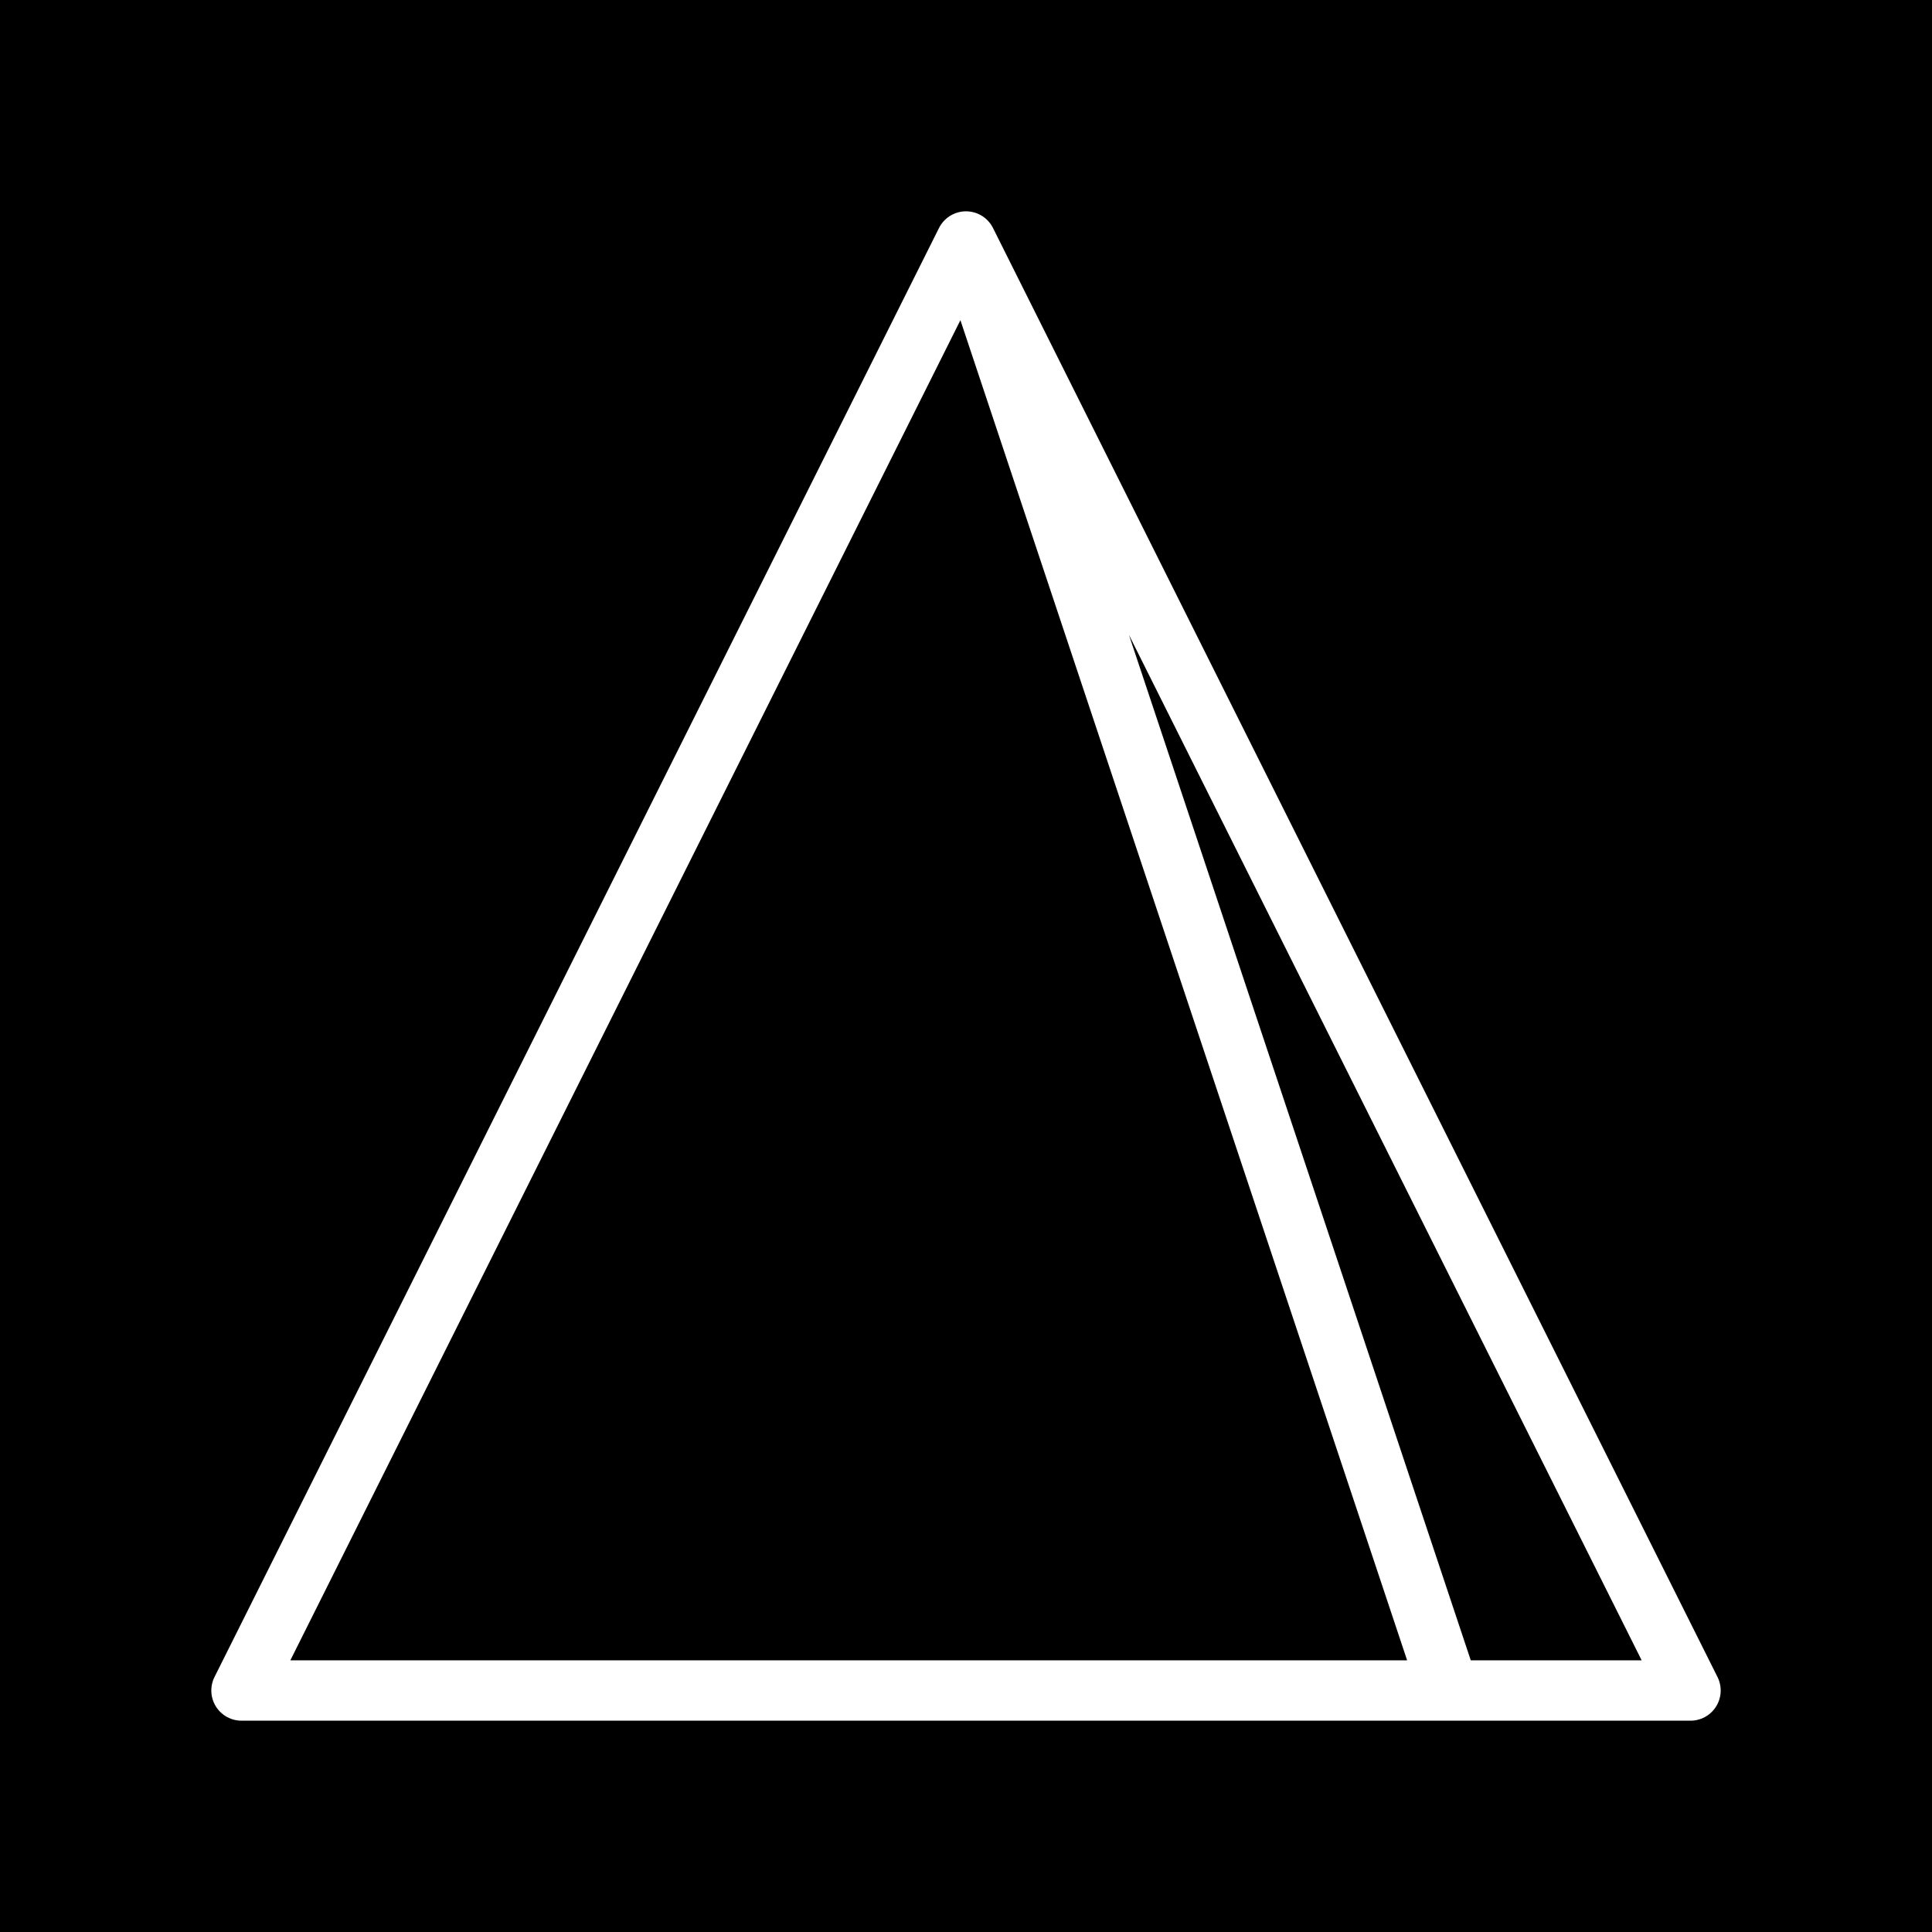
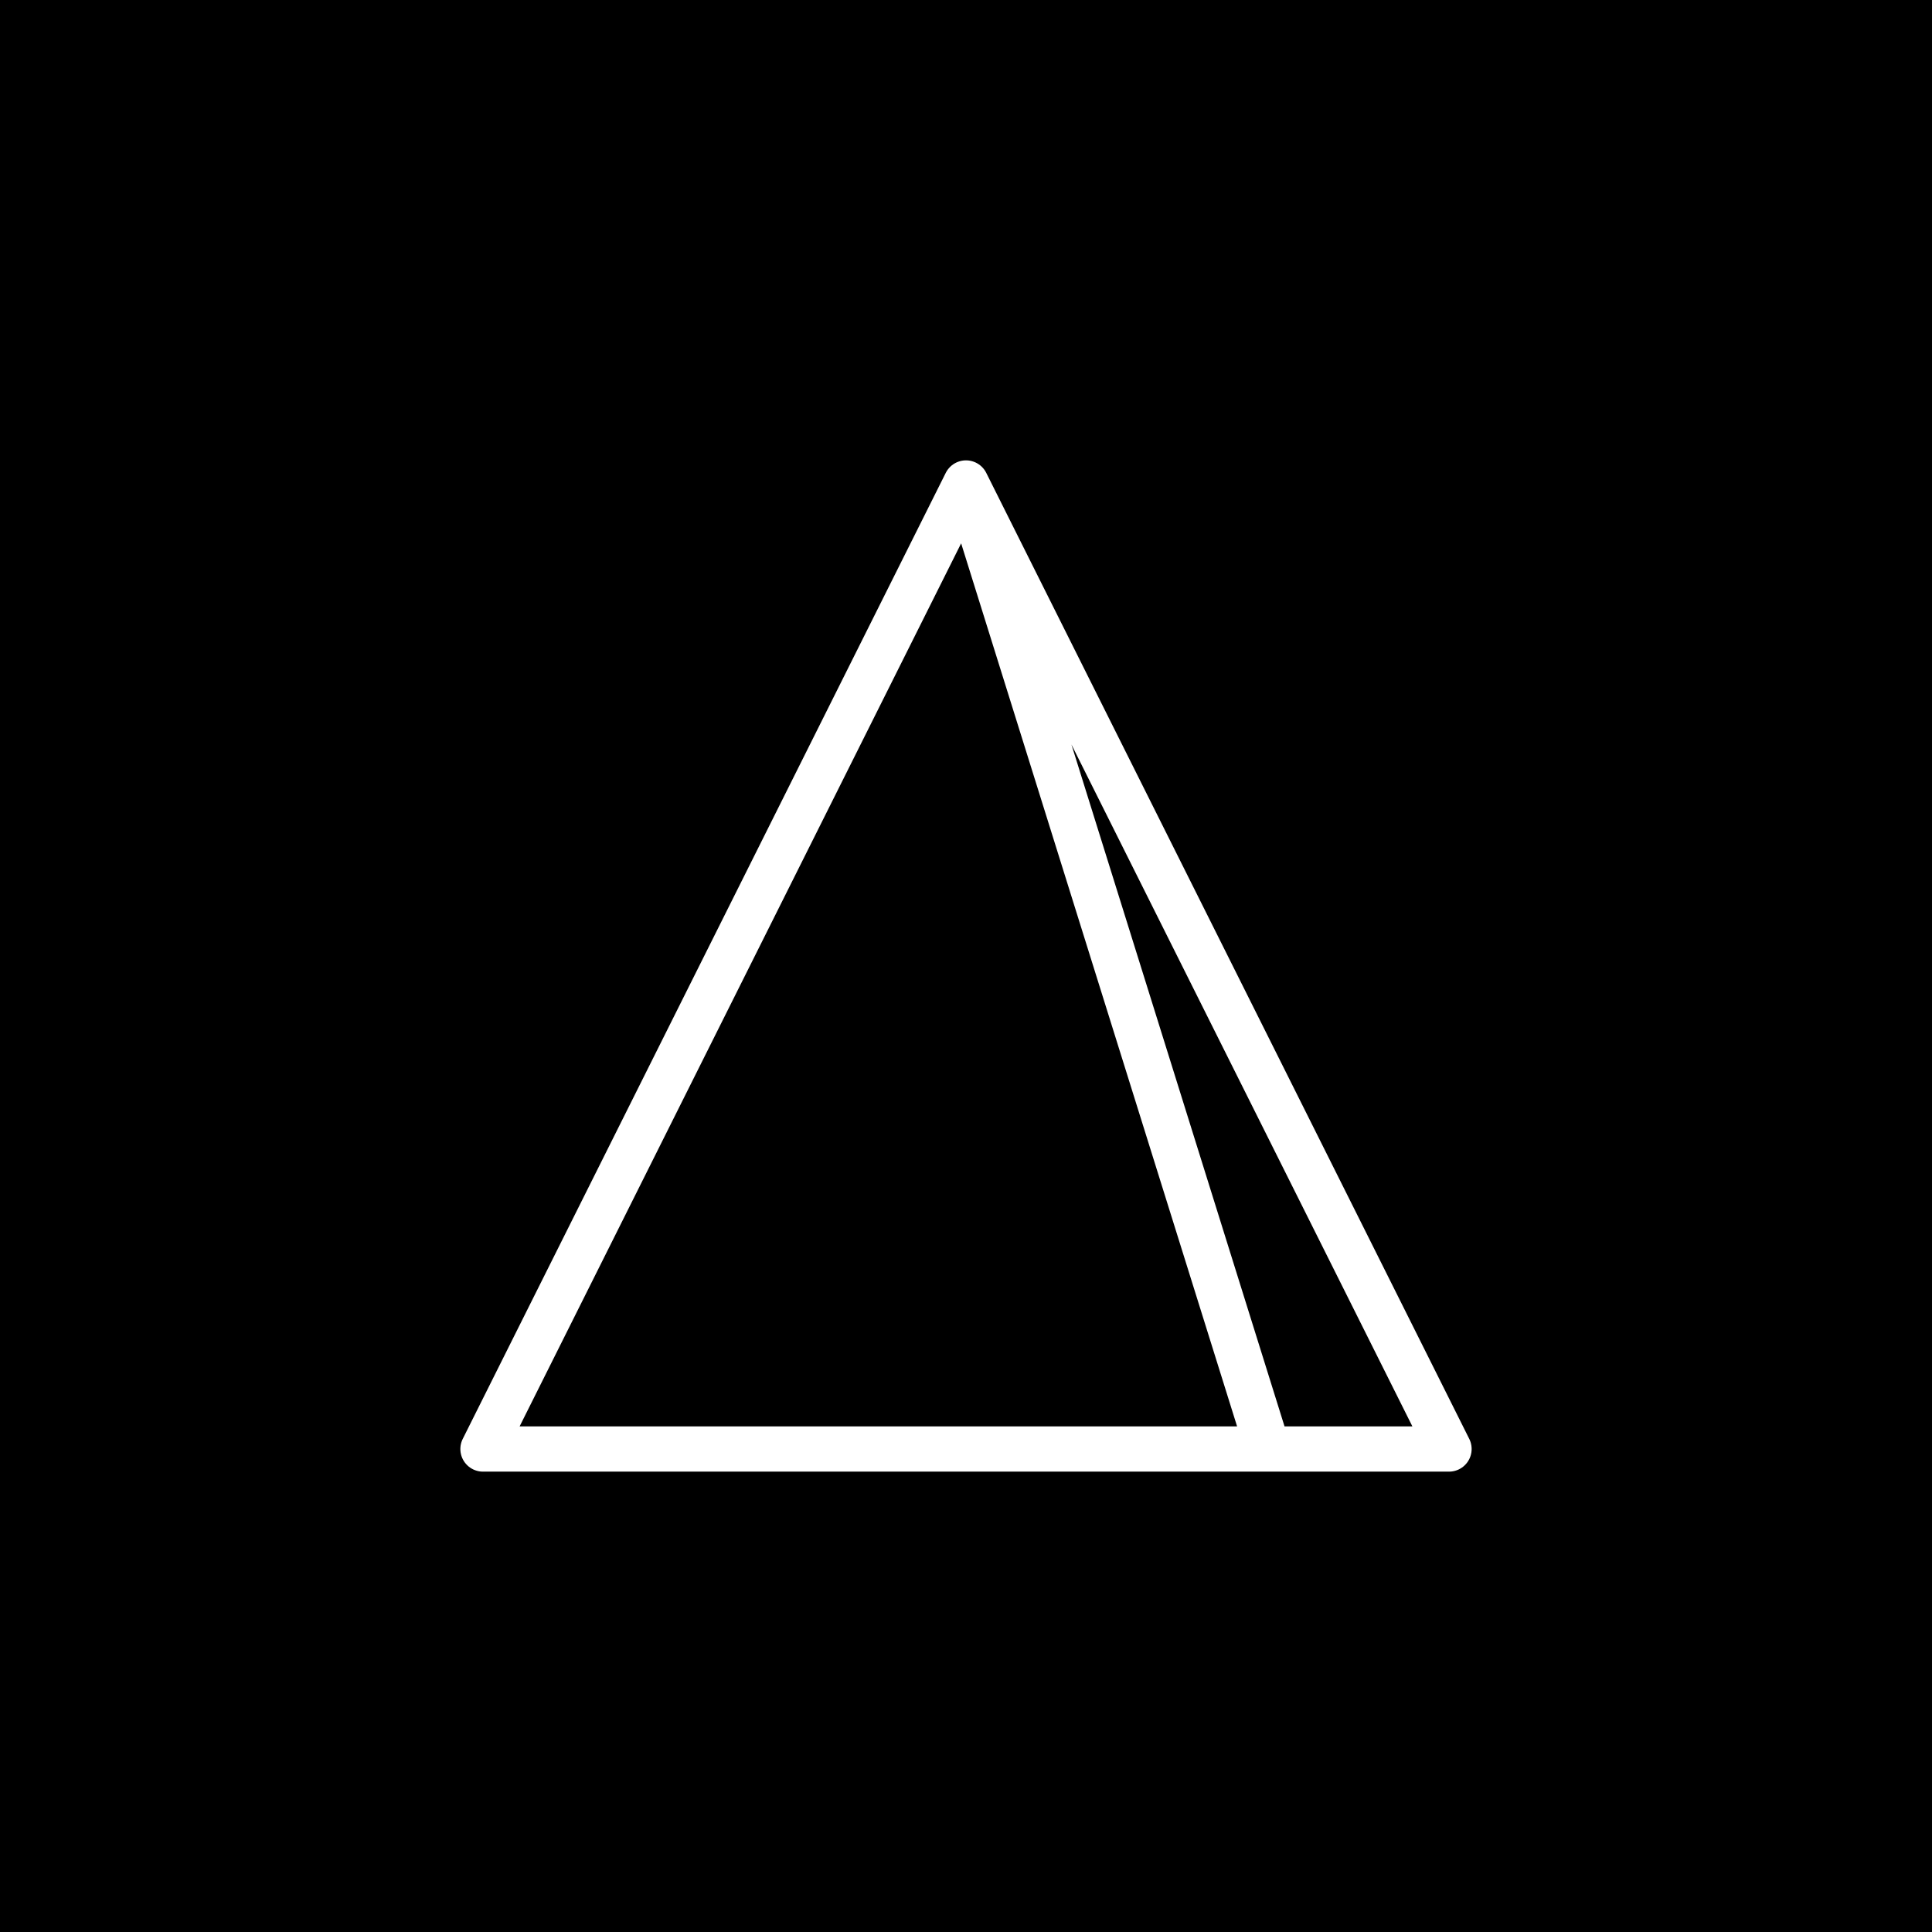
<svg xmlns="http://www.w3.org/2000/svg" viewBox="0 0 512 512" width="512" height="512">
  <rect width="512" height="512" fill="#000000" />
-   <path d="M256,64 L64,448 L448,448 Z M256,64 L448,448 L384,448 Z" fill="none" stroke="#ffffff" stroke-width="16" stroke-linejoin="round" />
+   <path d="M256,128 L128,384 L384,384 Z M256,128 L384,384 L336,384 Z" fill="none" stroke="#ffffff" stroke-width="12" stroke-linejoin="round" />
</svg>
